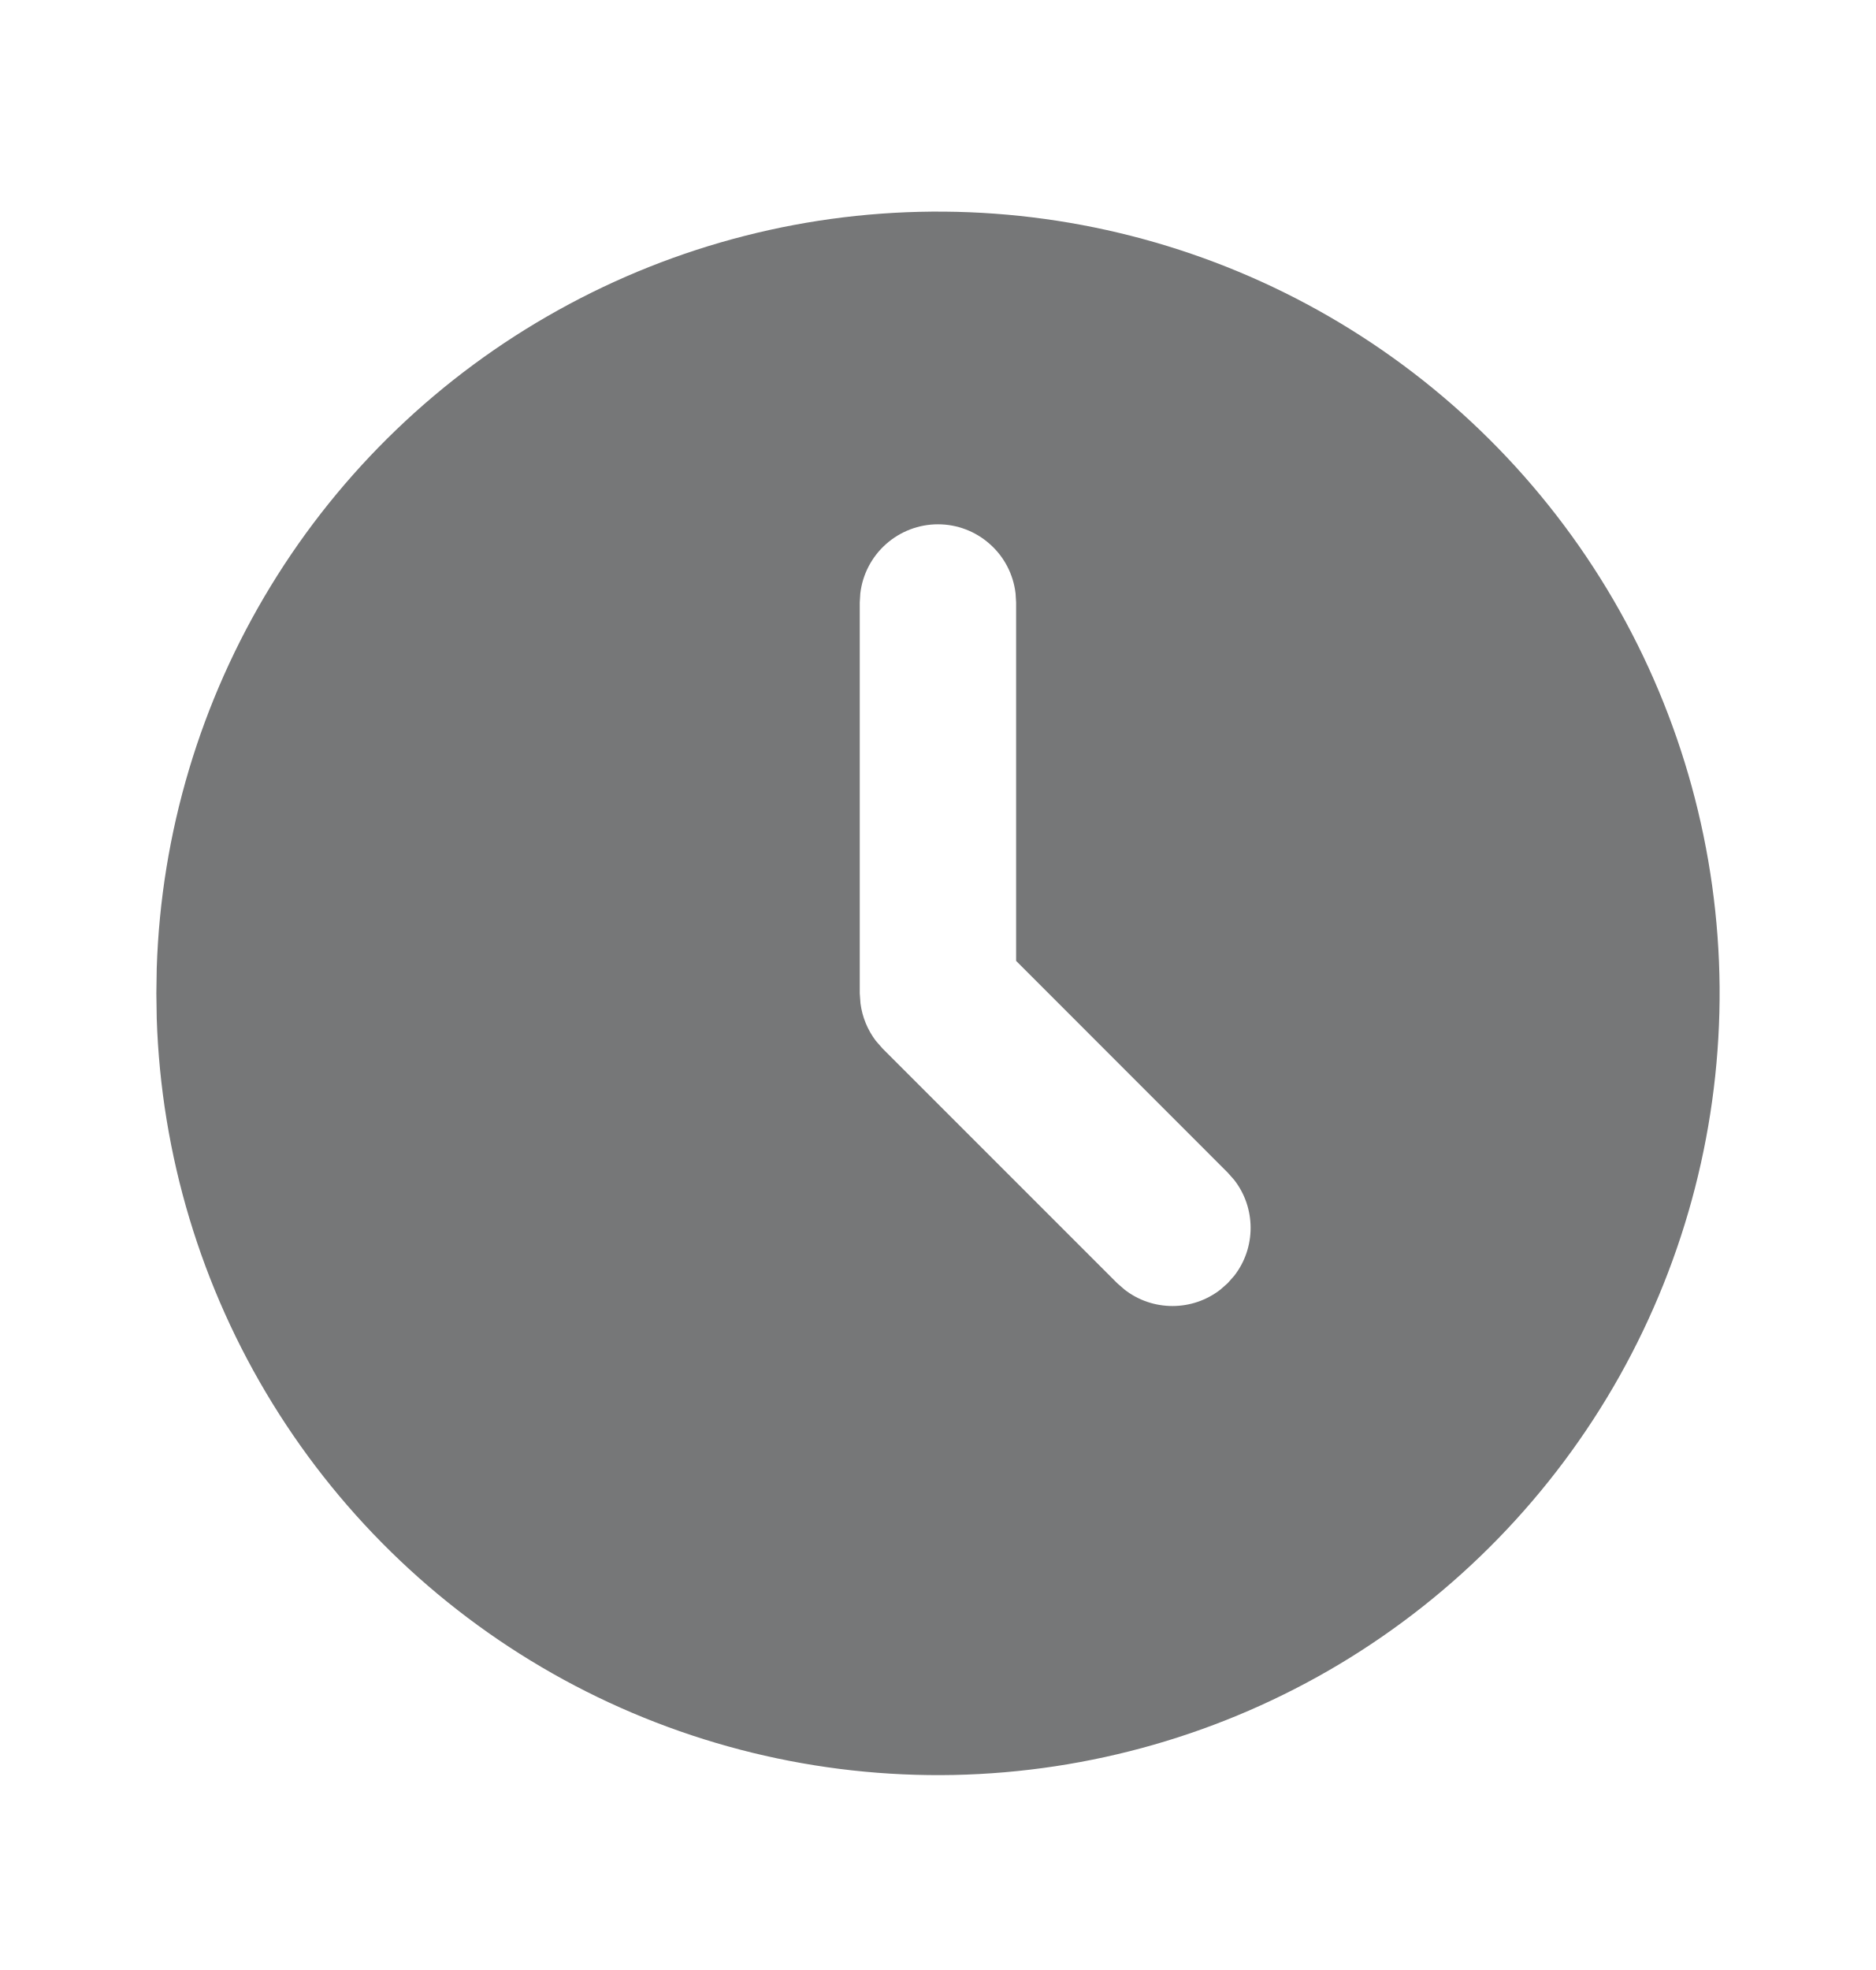
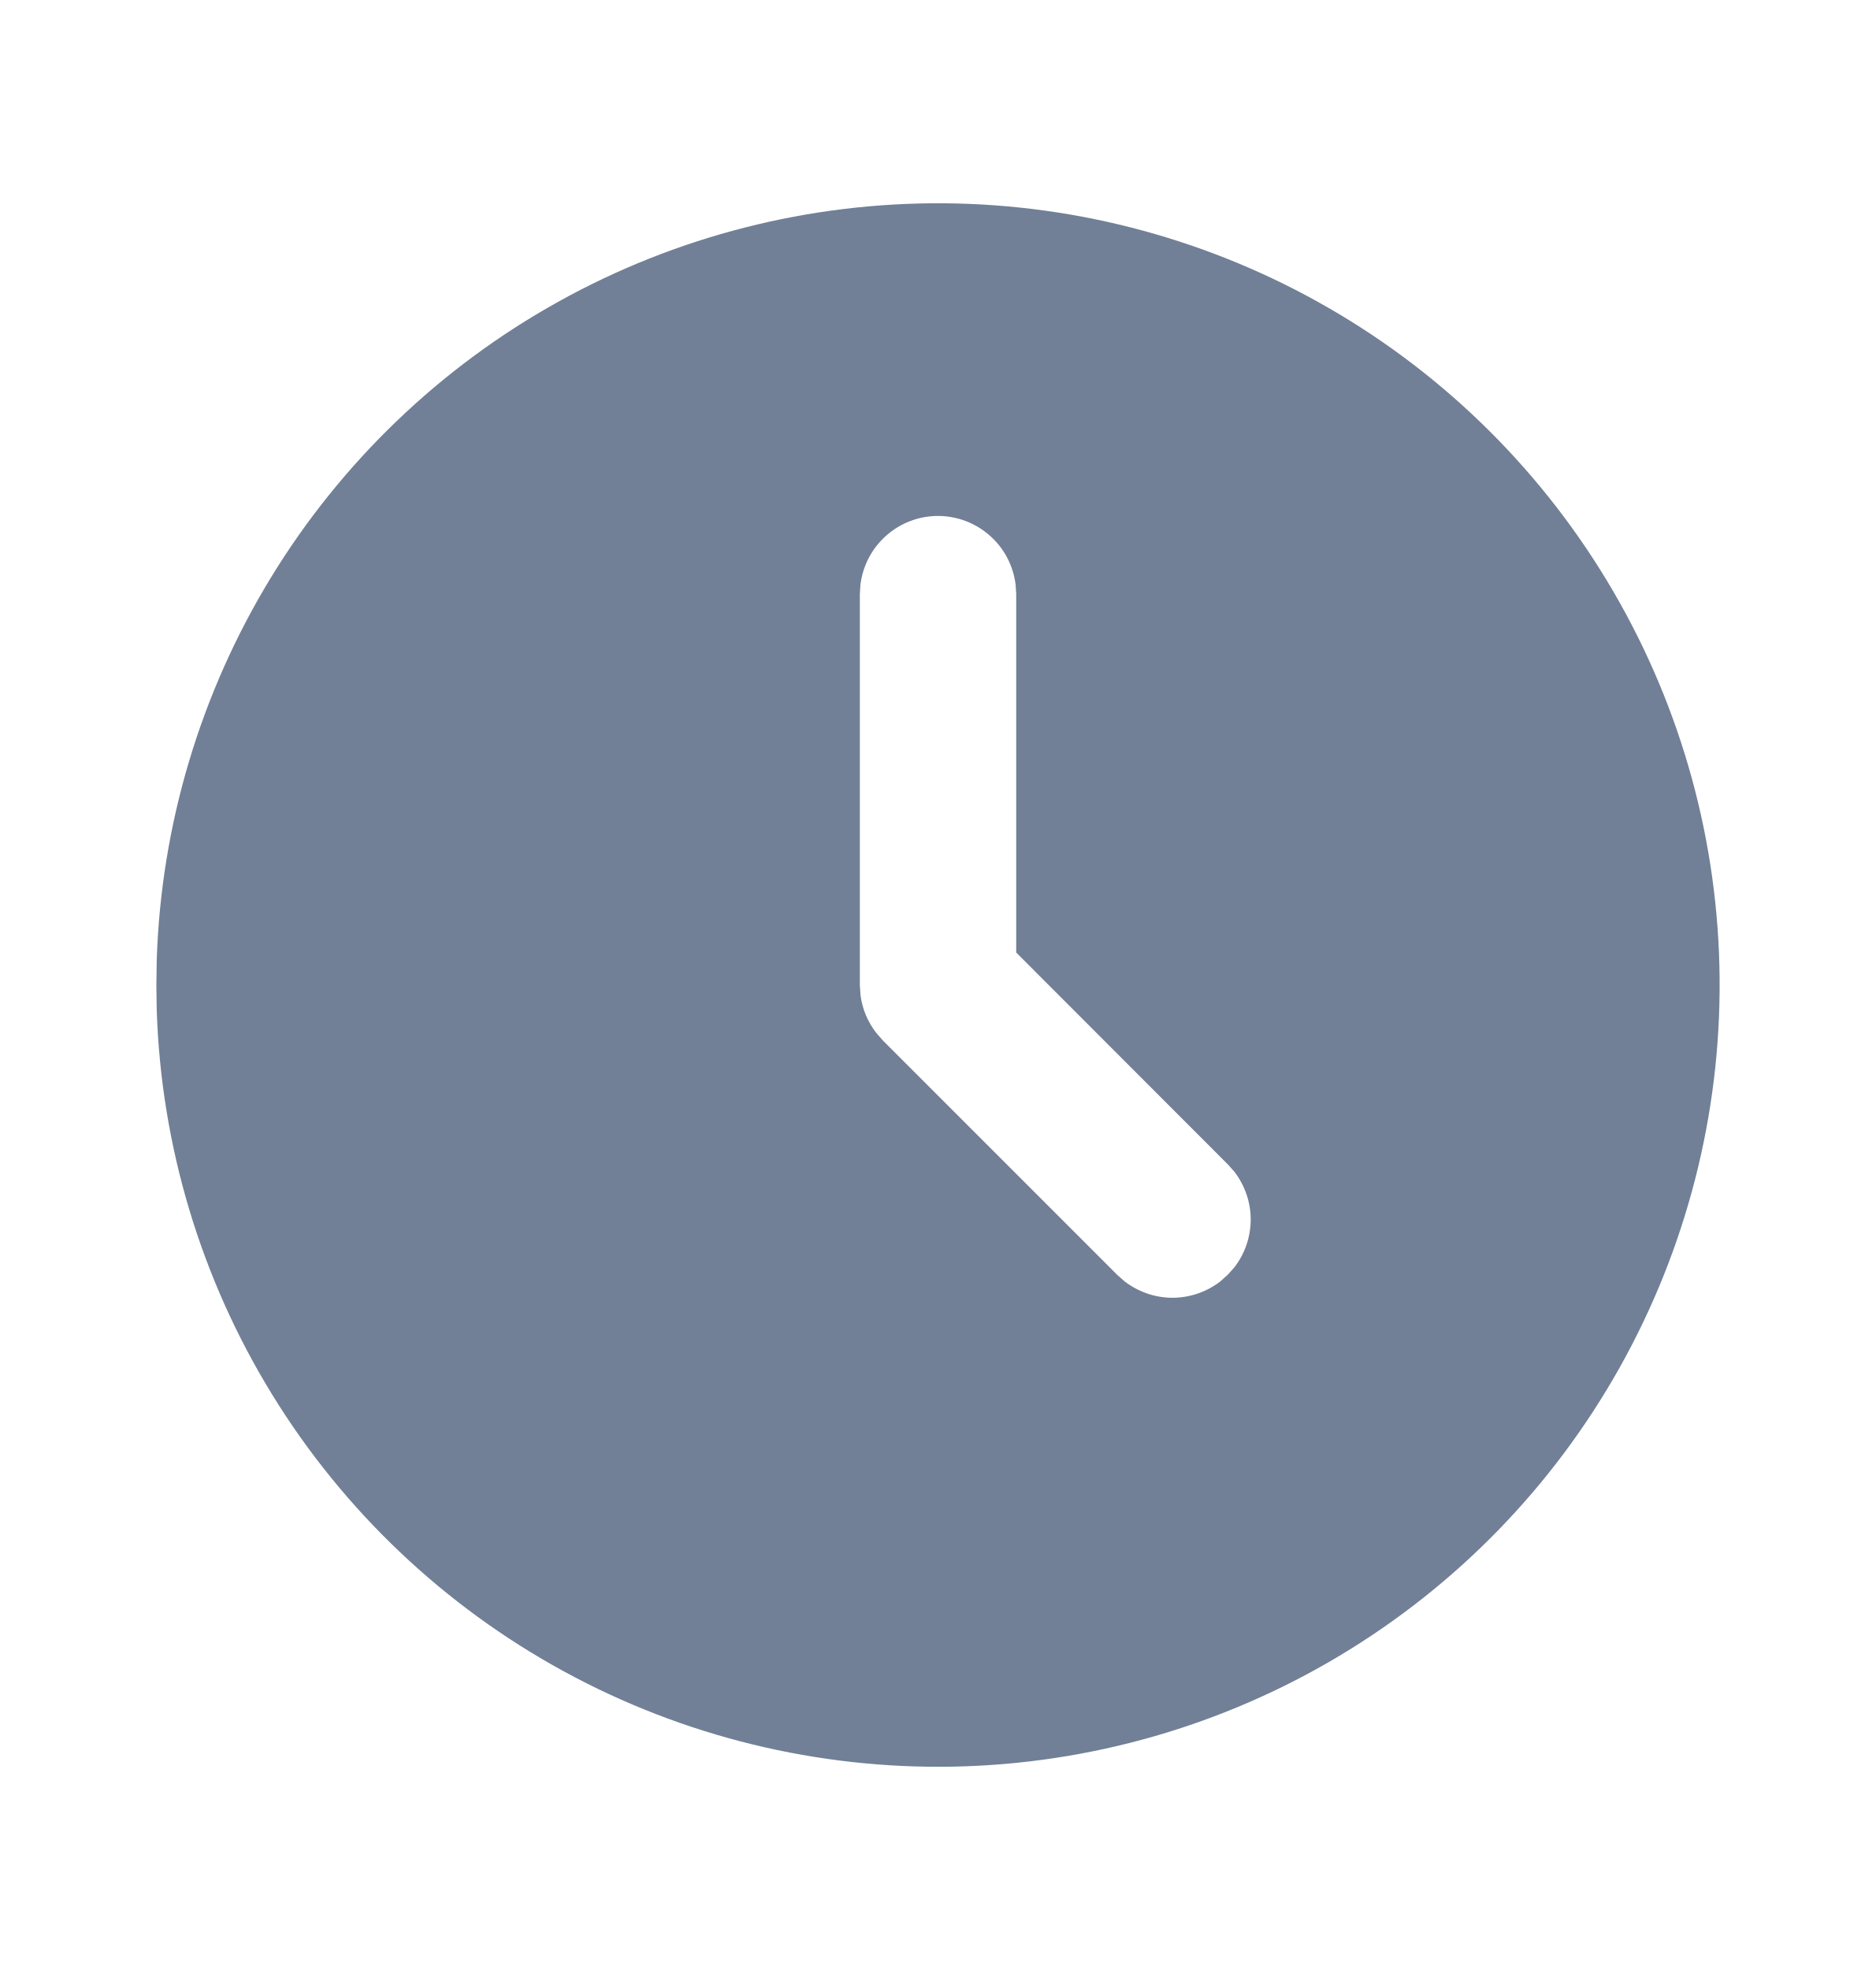
<svg xmlns="http://www.w3.org/2000/svg" width="20" height="21" viewBox="0 0 20 21" fill="none">
  <g id="tabler:clock-filled">
-     <path id="Vector" d="M14.166 3.372C15.423 4.098 16.469 5.14 17.2 6.393C17.93 7.647 18.321 9.071 18.333 10.522C18.344 11.973 17.977 13.402 17.267 14.668C16.556 15.934 15.527 16.992 14.283 17.738C13.037 18.484 11.619 18.891 10.168 18.921C8.717 18.95 7.284 18.6 6.009 17.905C4.735 17.21 3.665 16.195 2.904 14.959C2.143 13.723 1.718 12.31 1.671 10.859L1.667 10.589L1.671 10.319C1.717 8.88 2.136 7.477 2.886 6.248C3.636 5.019 4.692 4.005 5.951 3.306C7.209 2.606 8.627 2.244 10.067 2.256C11.507 2.268 12.919 2.652 14.166 3.372ZM10 5.589C9.796 5.589 9.599 5.664 9.446 5.8C9.294 5.935 9.196 6.122 9.172 6.325L9.166 6.422V10.589L9.174 10.698C9.193 10.843 9.25 10.98 9.338 11.096L9.411 11.179L11.911 13.679L11.989 13.747C12.135 13.861 12.315 13.922 12.5 13.922C12.685 13.922 12.864 13.861 13.011 13.747L13.089 13.678L13.158 13.6C13.272 13.454 13.333 13.274 13.333 13.089C13.333 12.904 13.272 12.724 13.158 12.578L13.089 12.5L10.833 10.243V6.422L10.827 6.325C10.803 6.122 10.706 5.935 10.553 5.8C10.401 5.664 10.204 5.589 10 5.589Z" fill="#767778" />
+     <path id="Vector" d="M14.167 3.284C15.424 4.009 16.469 5.051 17.2 6.305C17.931 7.559 18.322 8.982 18.333 10.433C18.345 11.884 17.977 13.313 17.267 14.579C16.557 15.845 15.528 16.903 14.283 17.649C13.038 18.395 11.62 18.803 10.169 18.832C8.718 18.861 7.284 18.511 6.01 17.816C4.736 17.121 3.665 16.106 2.904 14.87C2.143 13.634 1.718 12.221 1.671 10.77L1.667 10.5L1.671 10.23C1.718 8.791 2.137 7.389 2.887 6.159C3.637 4.93 4.693 3.916 5.951 3.217C7.21 2.517 8.628 2.156 10.068 2.167C11.508 2.179 12.92 2.564 14.167 3.284ZM10 5.5C9.796 5.5 9.599 5.575 9.447 5.711C9.294 5.846 9.197 6.033 9.173 6.236L9.167 6.334V10.5L9.174 10.609C9.193 10.754 9.25 10.891 9.339 11.007L9.411 11.09L11.911 13.59L11.989 13.659C12.136 13.772 12.315 13.834 12.5 13.834C12.685 13.834 12.865 13.772 13.011 13.659L13.089 13.589L13.159 13.511C13.272 13.365 13.334 13.185 13.334 13C13.334 12.815 13.272 12.636 13.159 12.489L13.089 12.411L10.834 10.154V6.334L10.828 6.236C10.804 6.033 10.707 5.846 10.554 5.711C10.401 5.575 10.204 5.5 10 5.5Z" fill="#718096" />
  </g>
</svg>
